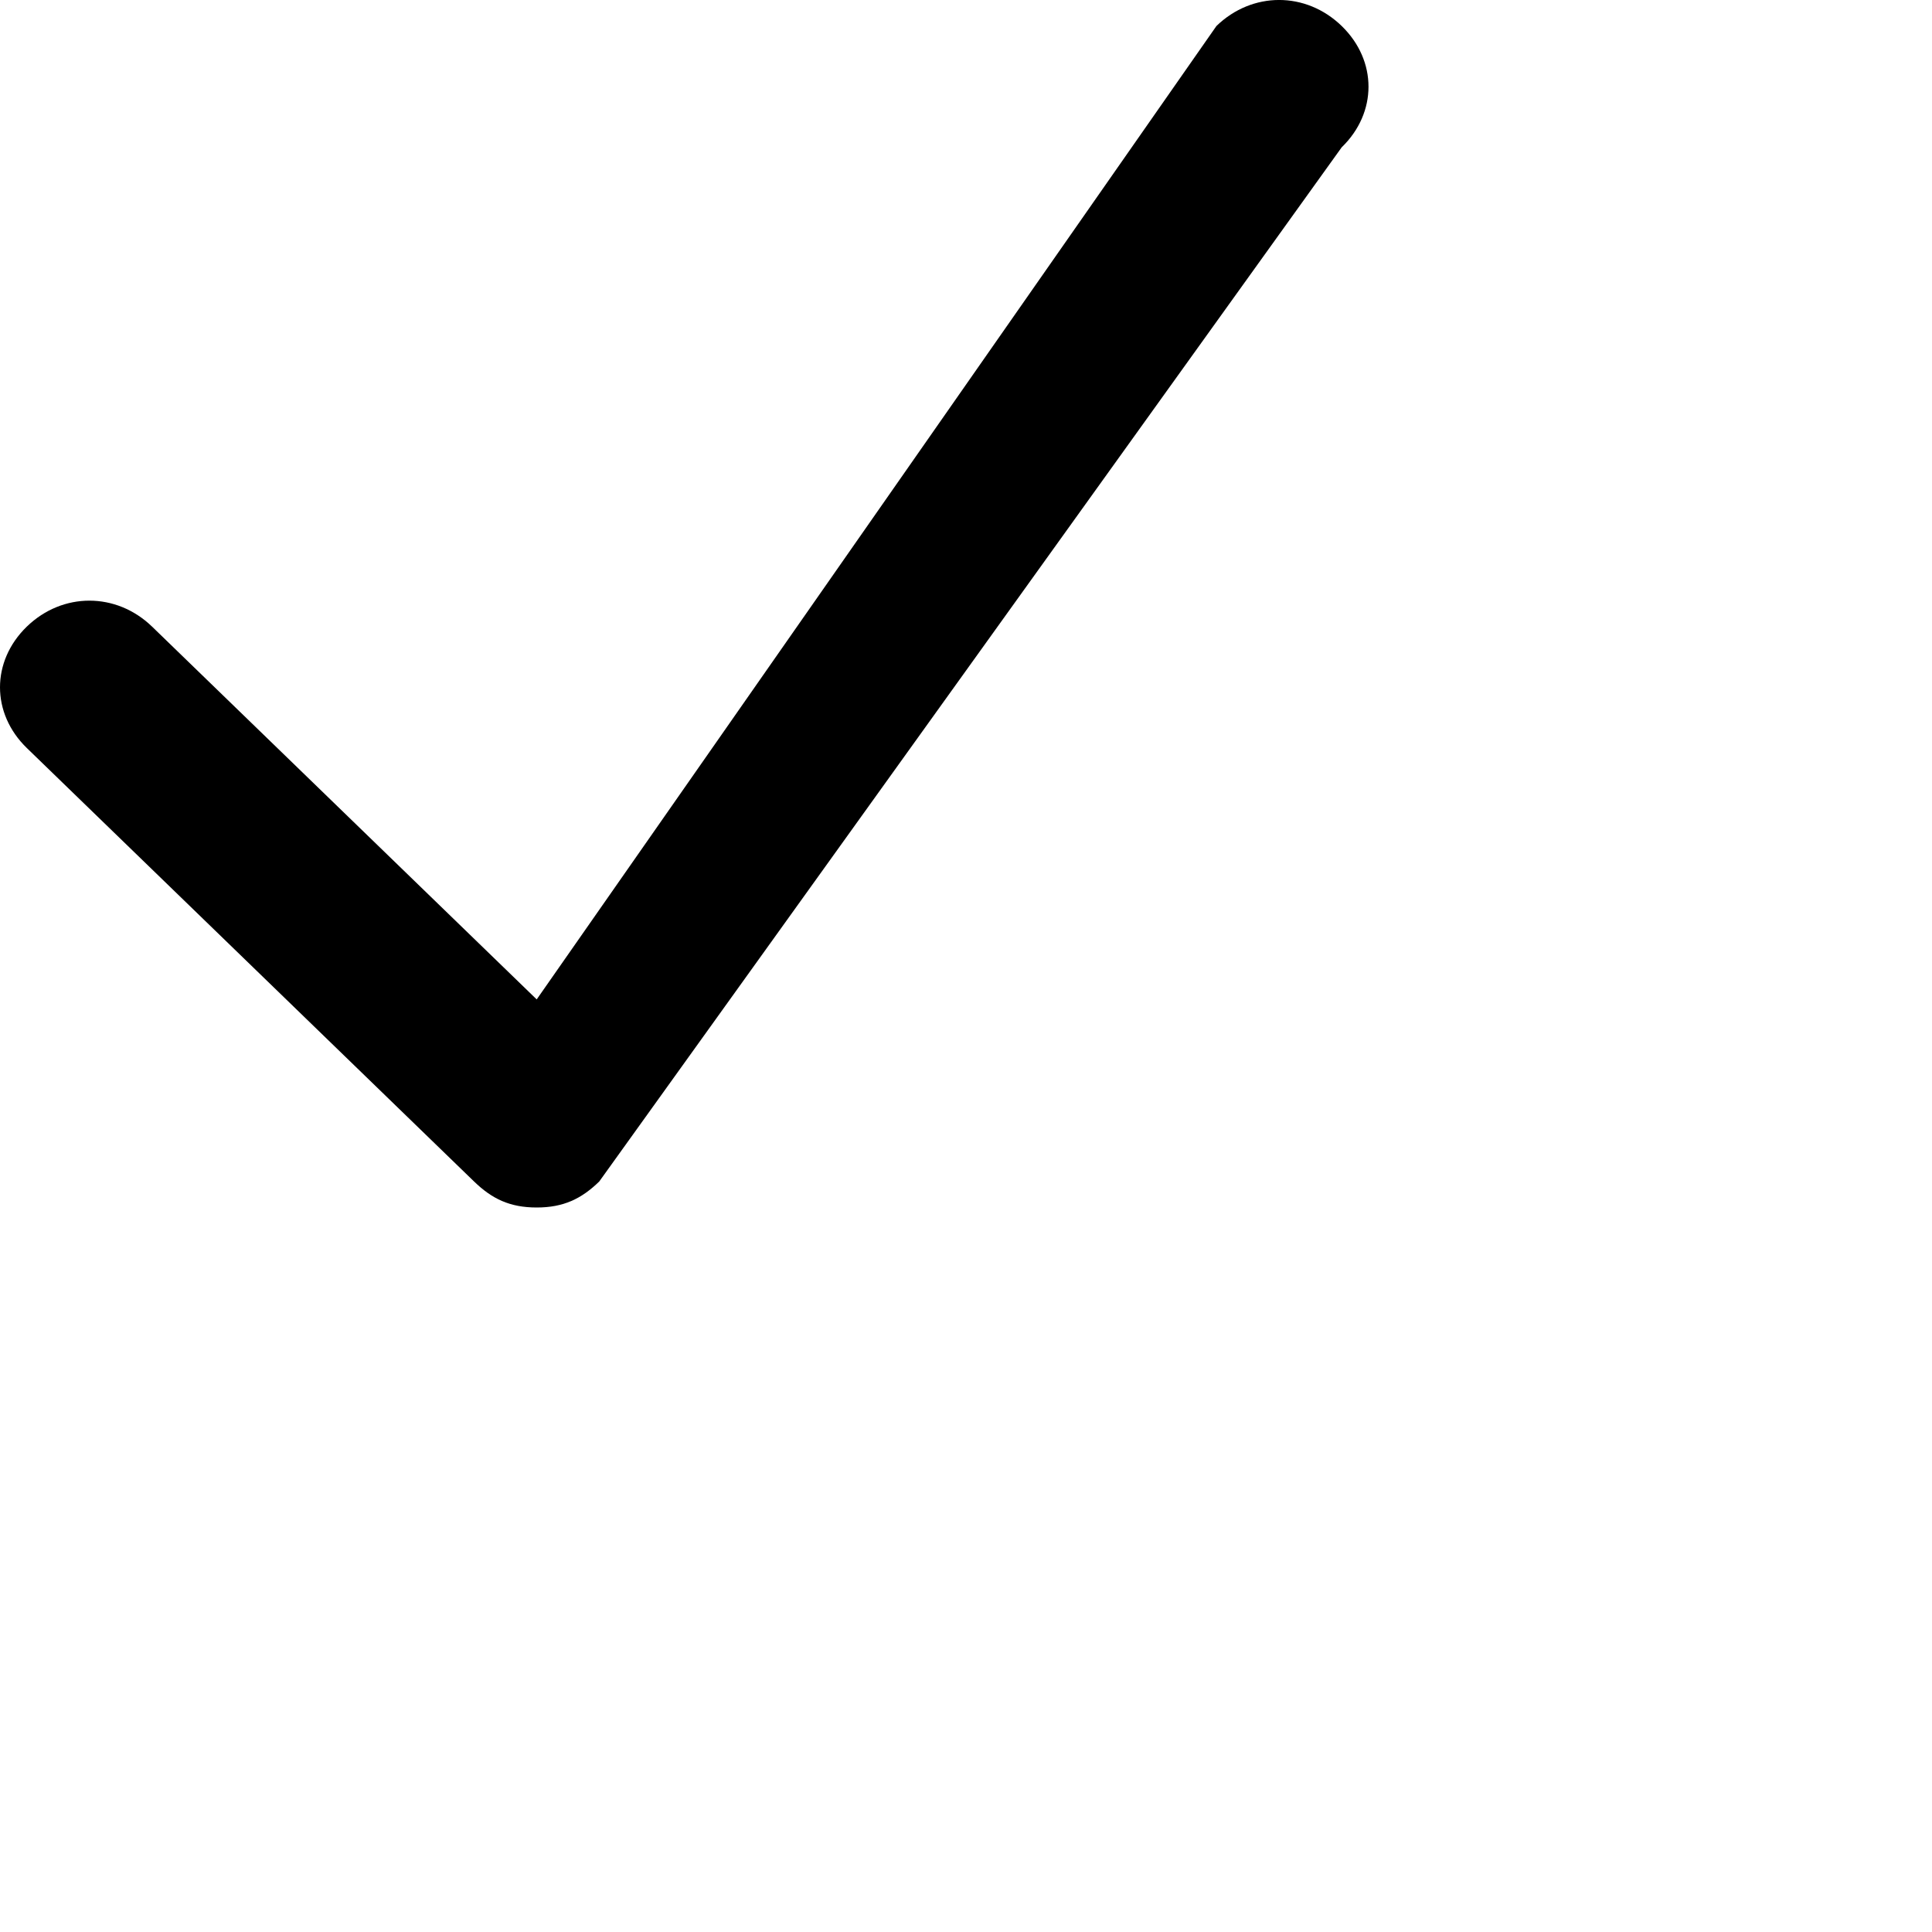
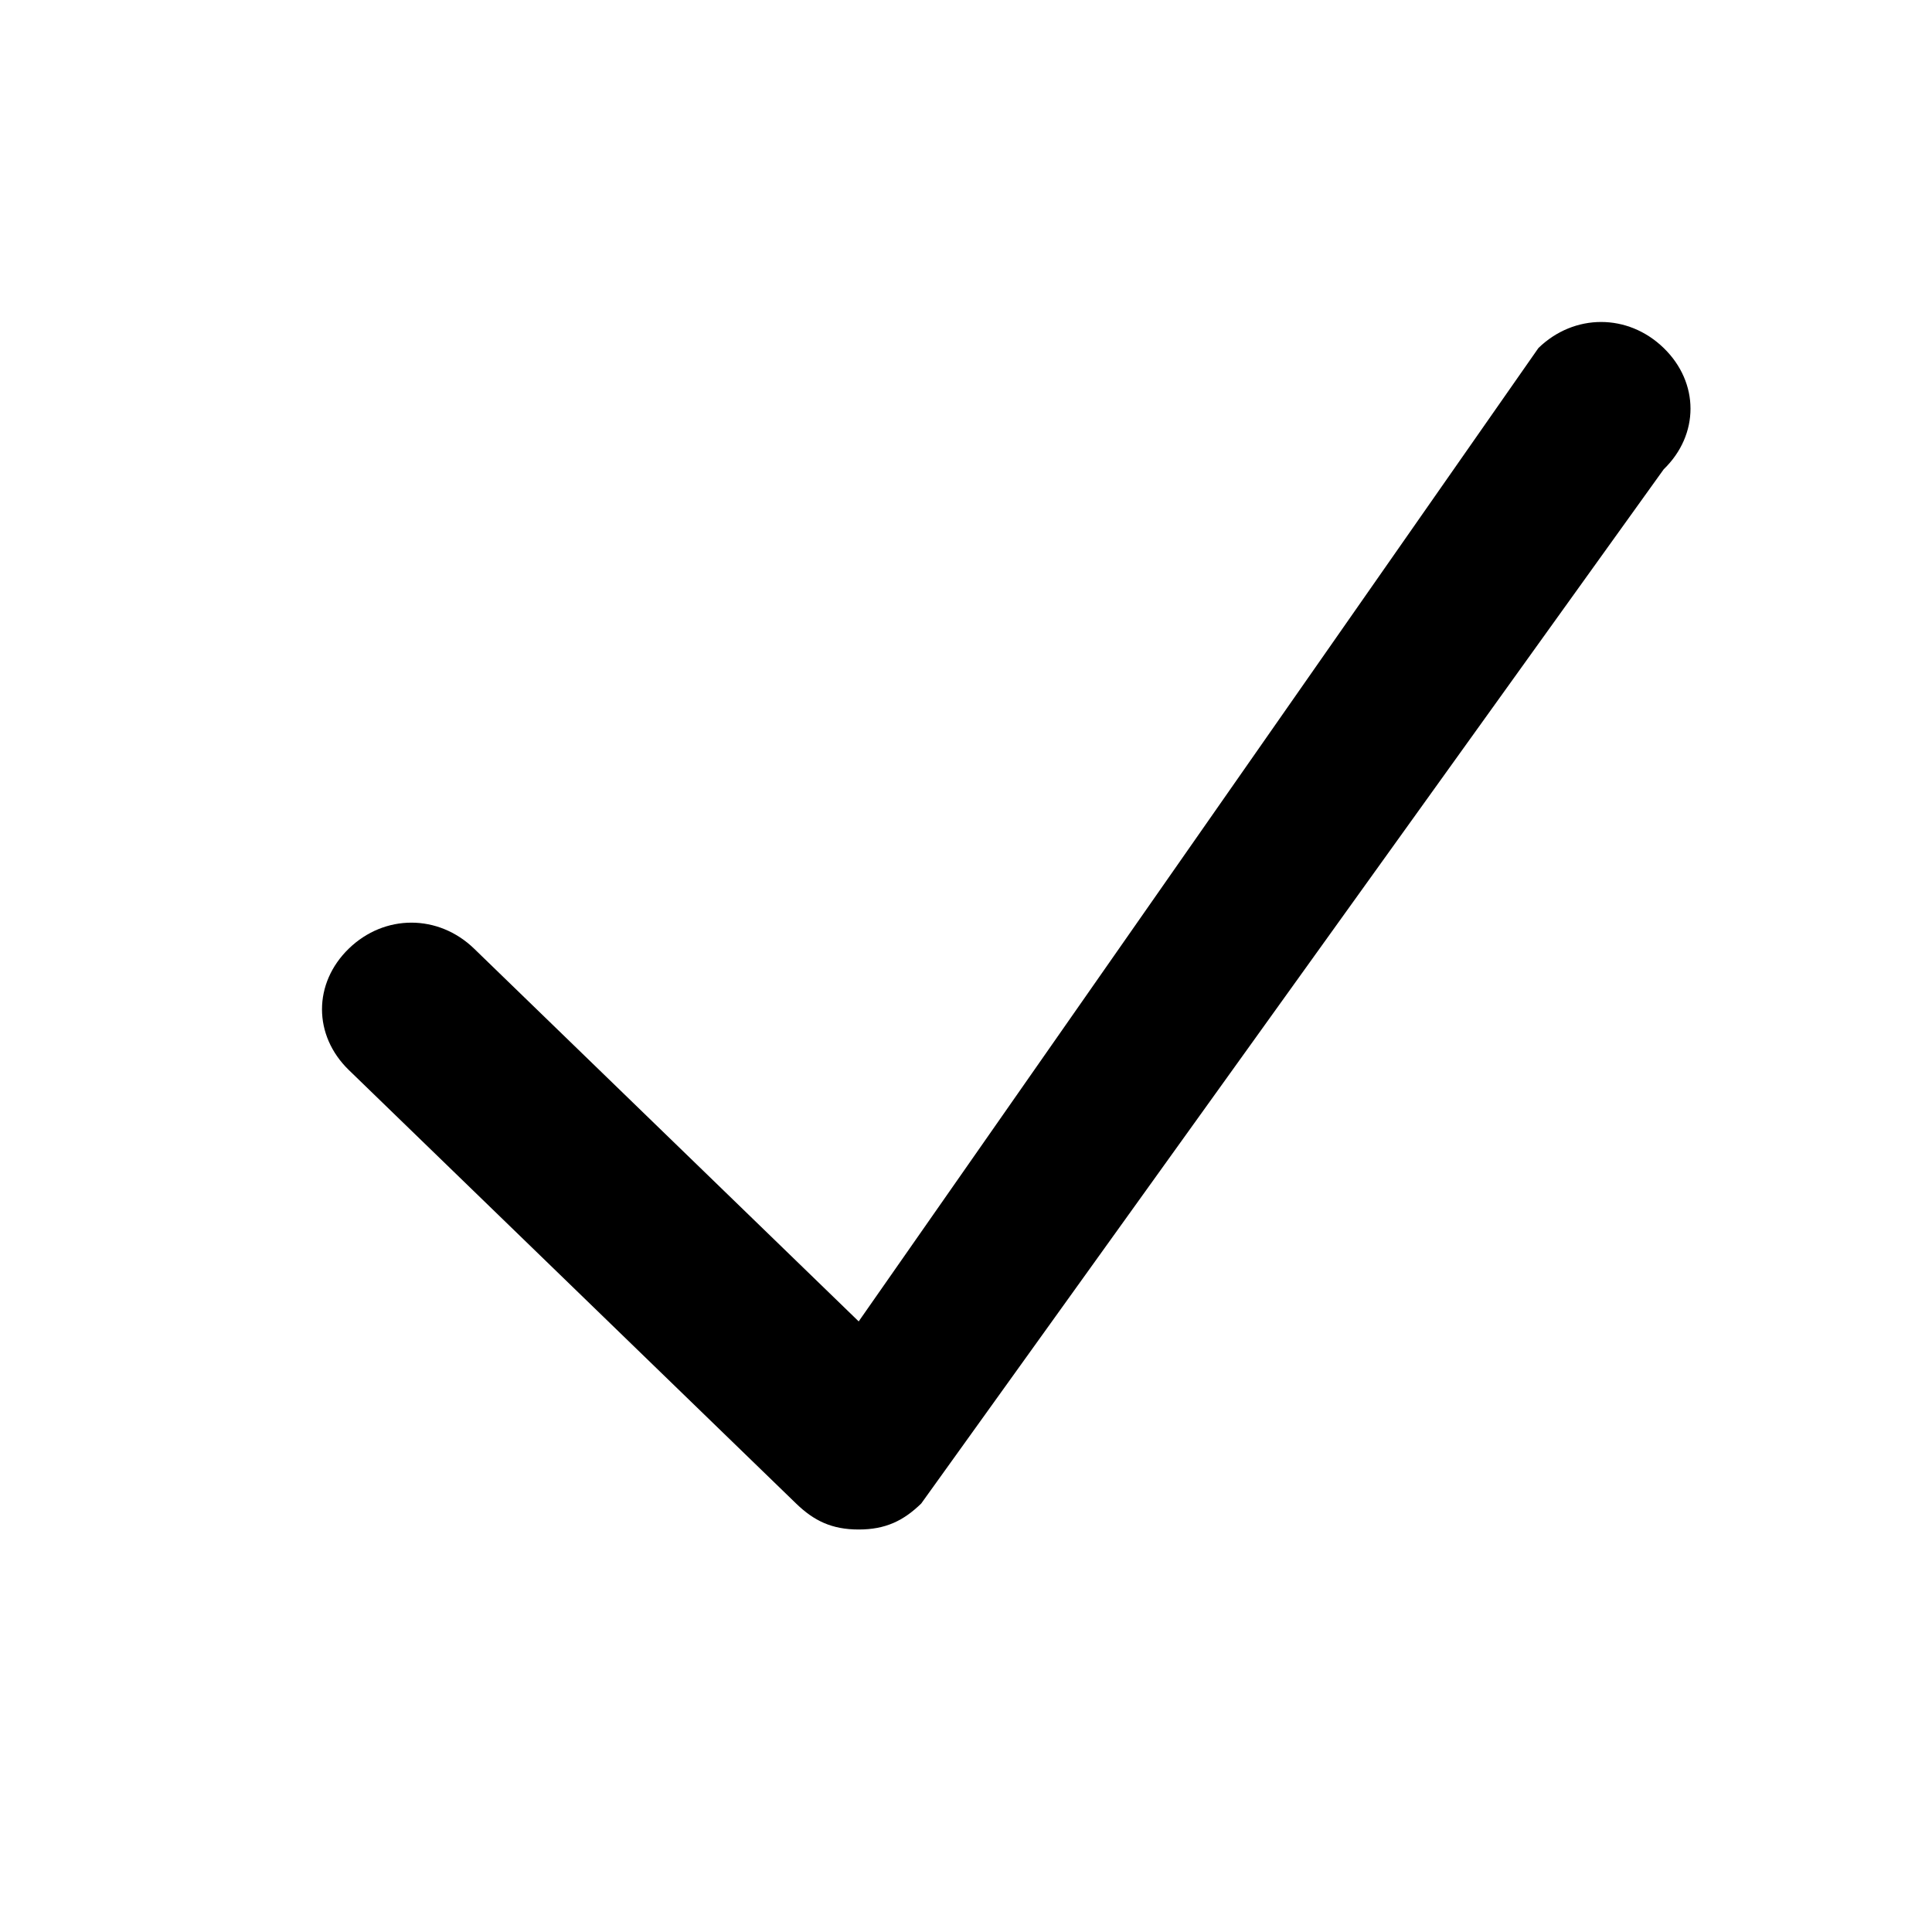
- <svg xmlns="http://www.w3.org/2000/svg" viewBox="0 0 24 24">
+ <svg xmlns="http://www.w3.org/2000/svg" viewBox="-4 -4 24 24">
  <path id="success-a" d="M16.667,0.323 C16.223,-0.108 15.556,-0.108 15.111,0.323 L6.667,12.415 L1.889,7.784 C1.444,7.354 0.777,7.354 0.333,7.784 C-0.111,8.215 -0.111,8.861 0.333,9.292 L5.889,14.677 C6.111,14.892 6.333,15 6.667,15 C7,15 7.223,14.892 7.444,14.677 L16.667,1.83 C17.111,1.4 17.111,0.754 16.667,0.323" />
</svg>
